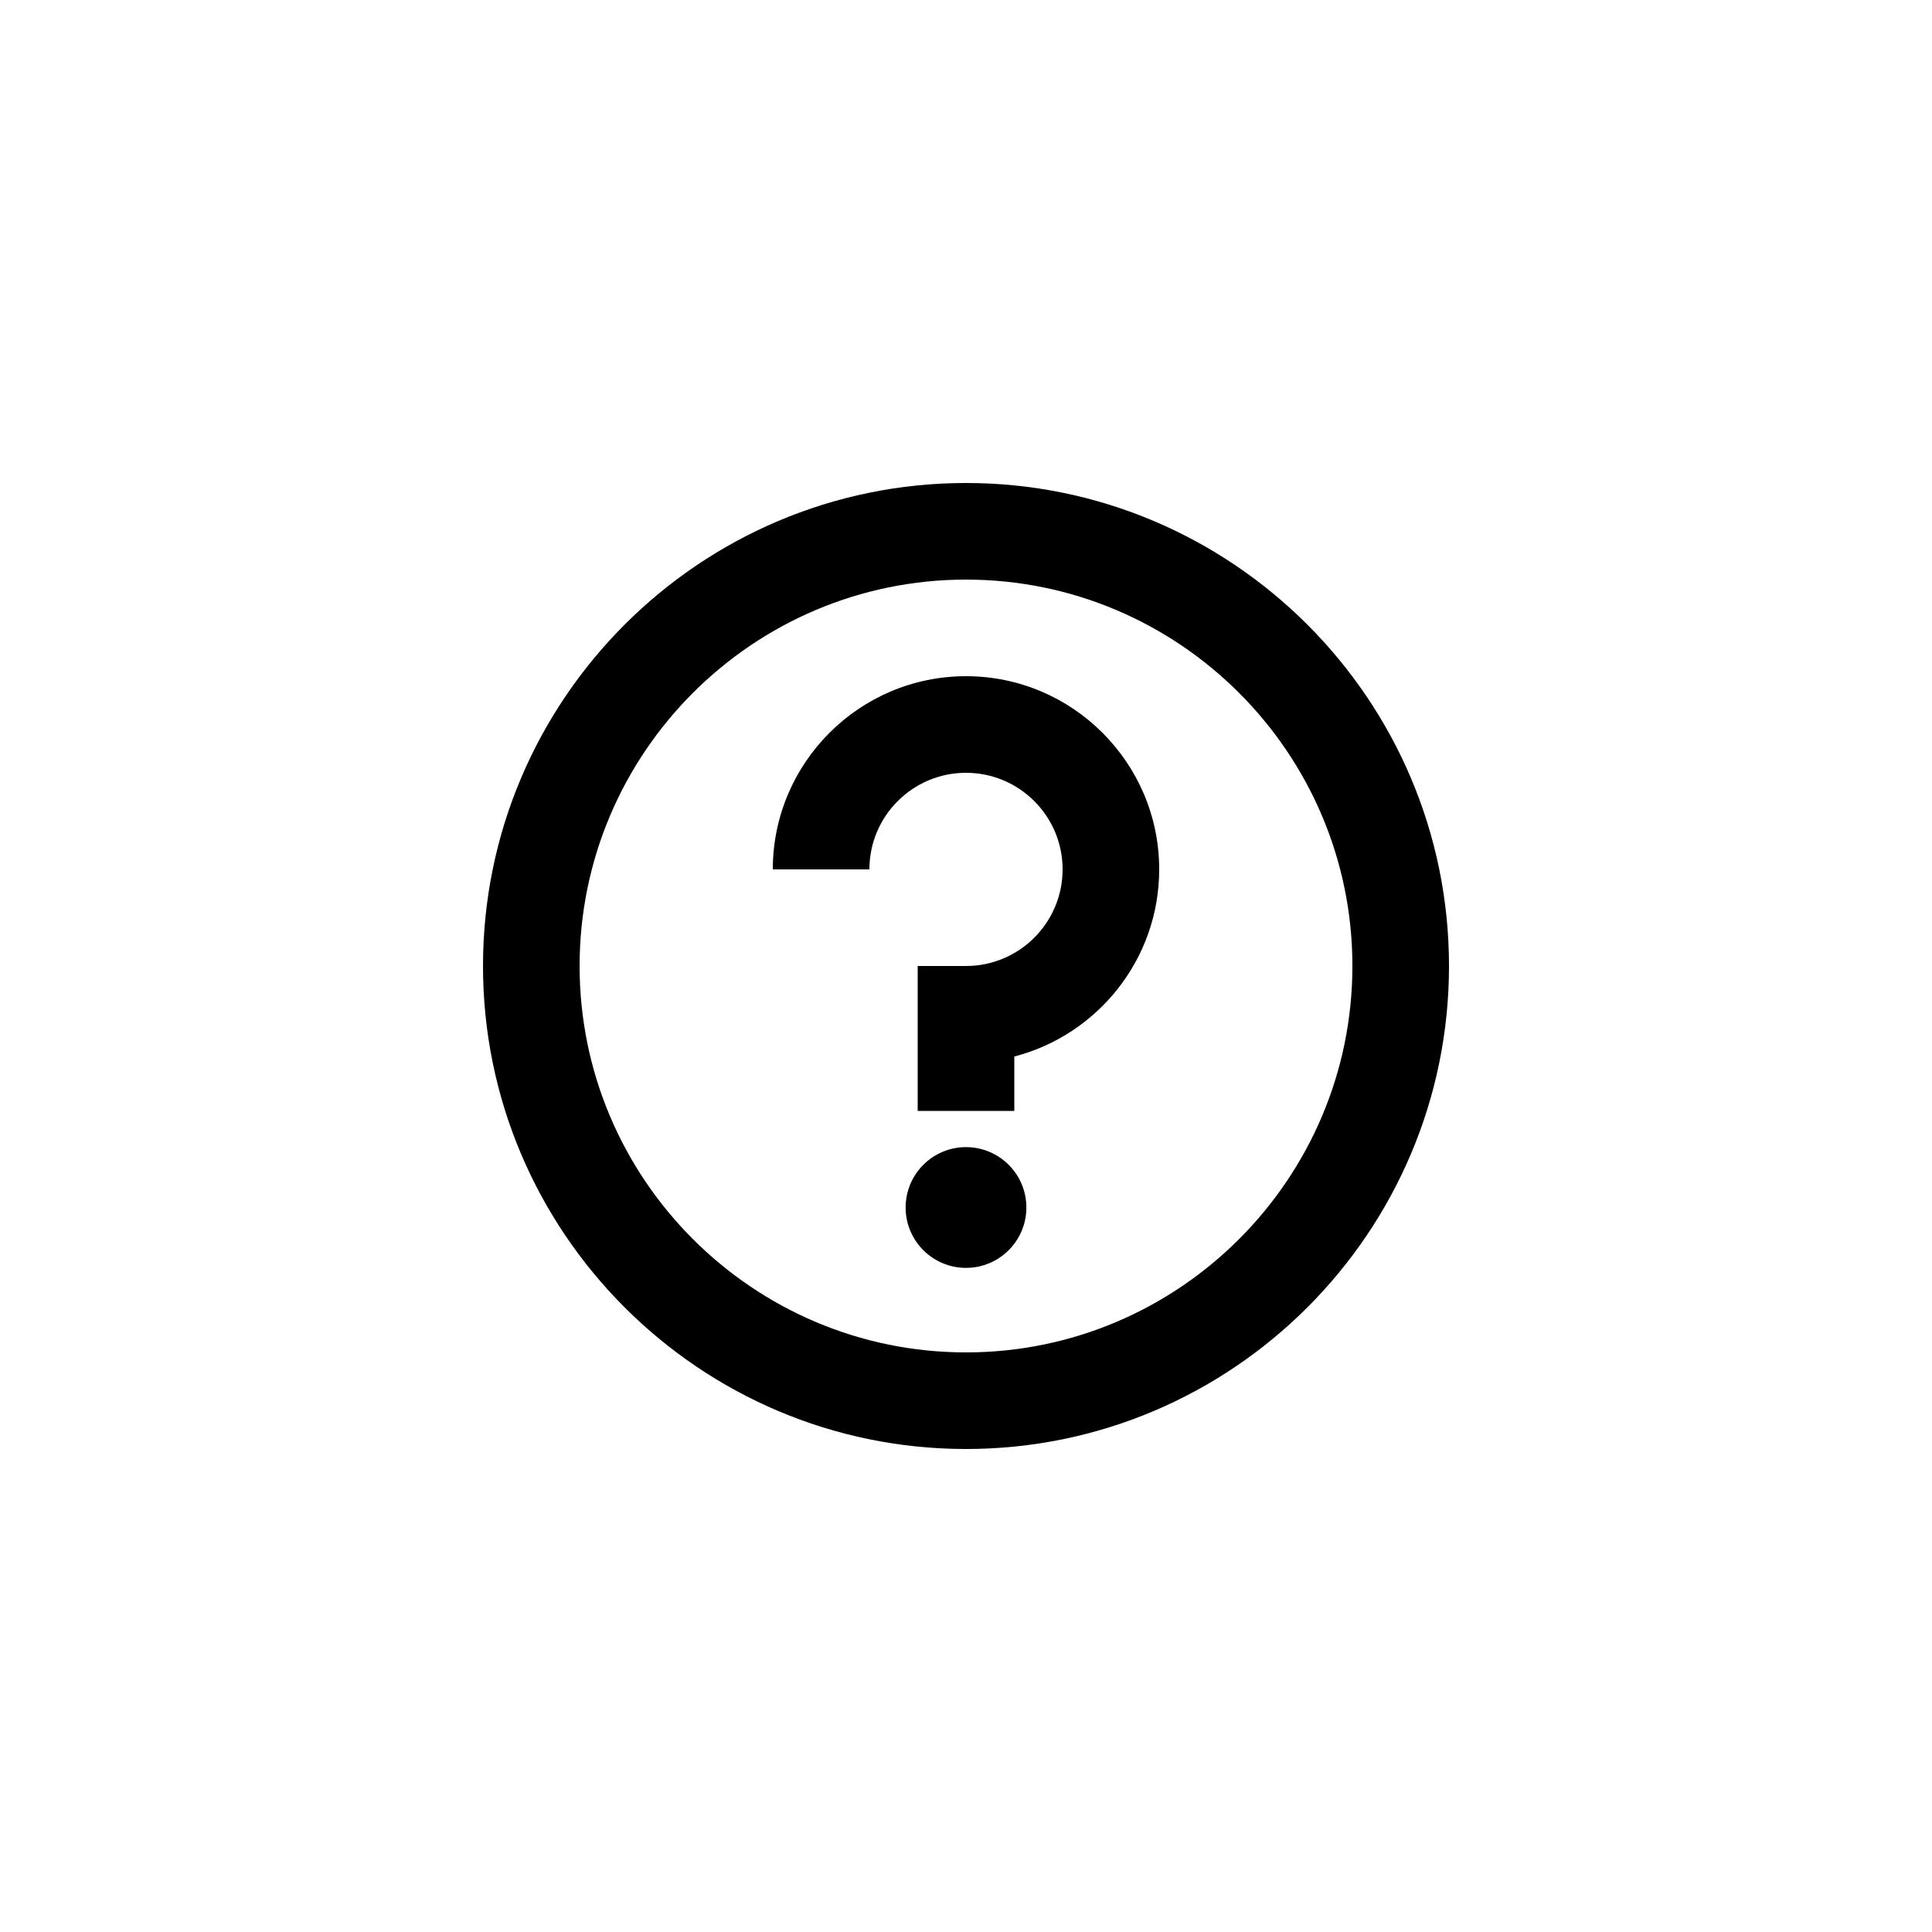
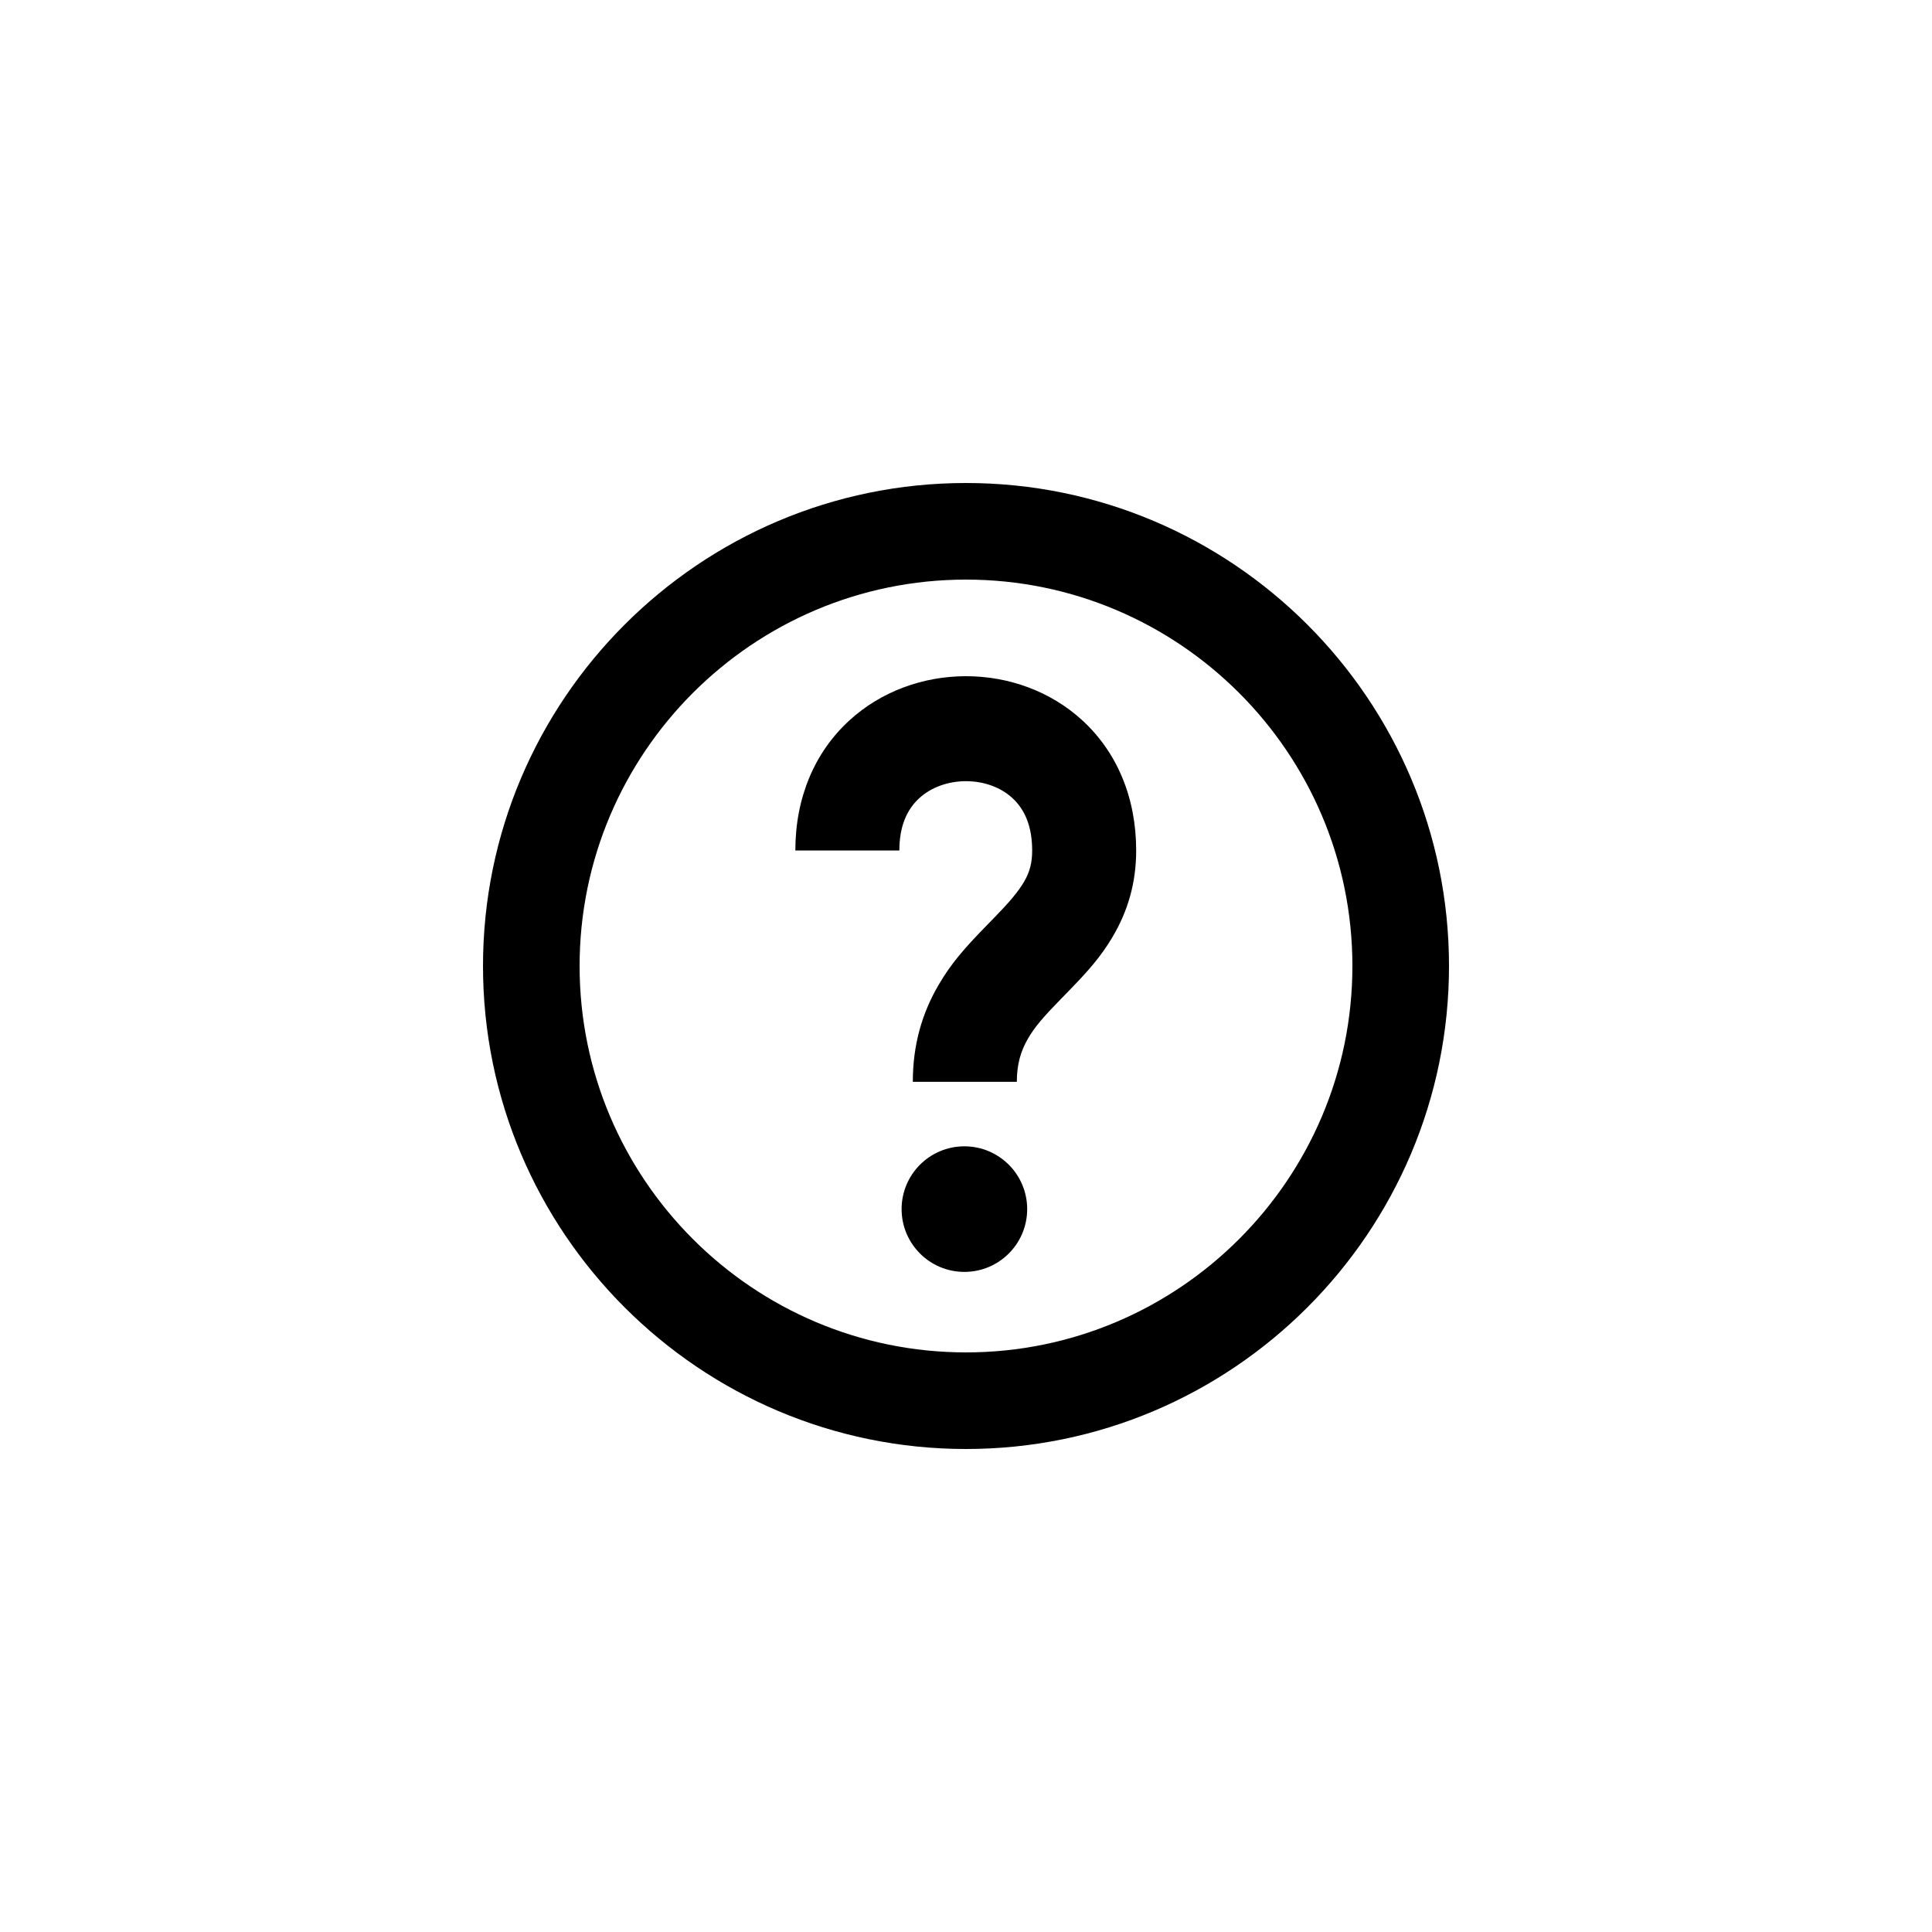
<svg xmlns="http://www.w3.org/2000/svg" height="1200" viewBox="0 0 1200 1200" width="1200">
-   <path d="m600 900c-165.42 0-300-134.55-300-300 0-165.42 134.58-300 300-300s300 134.58 300 300c0 165.45-134.58 300-300 300zm0-540c-132.33 0-240 107.67-240 240s107.67 240 240 240 240-107.67 240-240-107.67-240-240-240zm30 330h-60v-90h30c33.09 0 60-26.91 60-60 0-33.12-26.91-60-60-60s-60 26.88-60 60h-60c0-66.18 53.82-120 120-120s120 53.82 120 120c0 55.8-38.31 102.84-90 116.22zm7.5 60c0 20.7-16.8 37.5-37.5 37.5s-37.5-16.8-37.5-37.5 16.8-37.5 37.5-37.5 37.5 16.8 37.5 37.5z" fill-rule="evenodd" />
+   <path d="m600 900c-165.42 0-300-134.55-300-300 0-165.42 134.58-300 300-300s300 134.58 300 300c0 165.45-134.58 300-300 300zm0-540c-132.33 0-240 107.67-240 240s107.67 240 240 240 240-107.67 240-240-107.67-240-240-240zm-1 430c-21.539 0-39-17.461-39-39s17.461-39 39-39 39 17.461 39 39-17.461 39-39 39zm32.57-118.051h-64.602c0-22.633 5.56-42.41 16.097-60.353 7.597-12.936 15.434-22.125 30.282-37.305.433-.443 2.893-2.954 3.587-3.664 19.066-19.51 24.163-28.018 24.163-42.356 0-14.872-4.506-25.482-12.363-32.662-7.263-6.637-17.665-10.426-28.824-10.405-11.174.021-21.623 3.86-28.928 10.545-7.876 7.208-12.379 17.784-12.379 32.521h-64.602c0-32.878 12.006-61.074 33.588-80.825 19.517-17.861 45.463-27.394 72.201-27.444 26.777-.05 52.76 9.412 72.305 27.274 21.606 19.746 33.605 47.996 33.605 80.996 0 20.074-5.171 37.82-14.923 54.096-6.964 11.623-14.279 20.162-27.849 34.048-.726.743-3.2 3.269-3.607 3.685-11.332 11.586-16.543 17.696-20.682 24.743-4.726 8.047-7.068 16.381-7.068 27.108z" fill-rule="evenodd" />
</svg>
